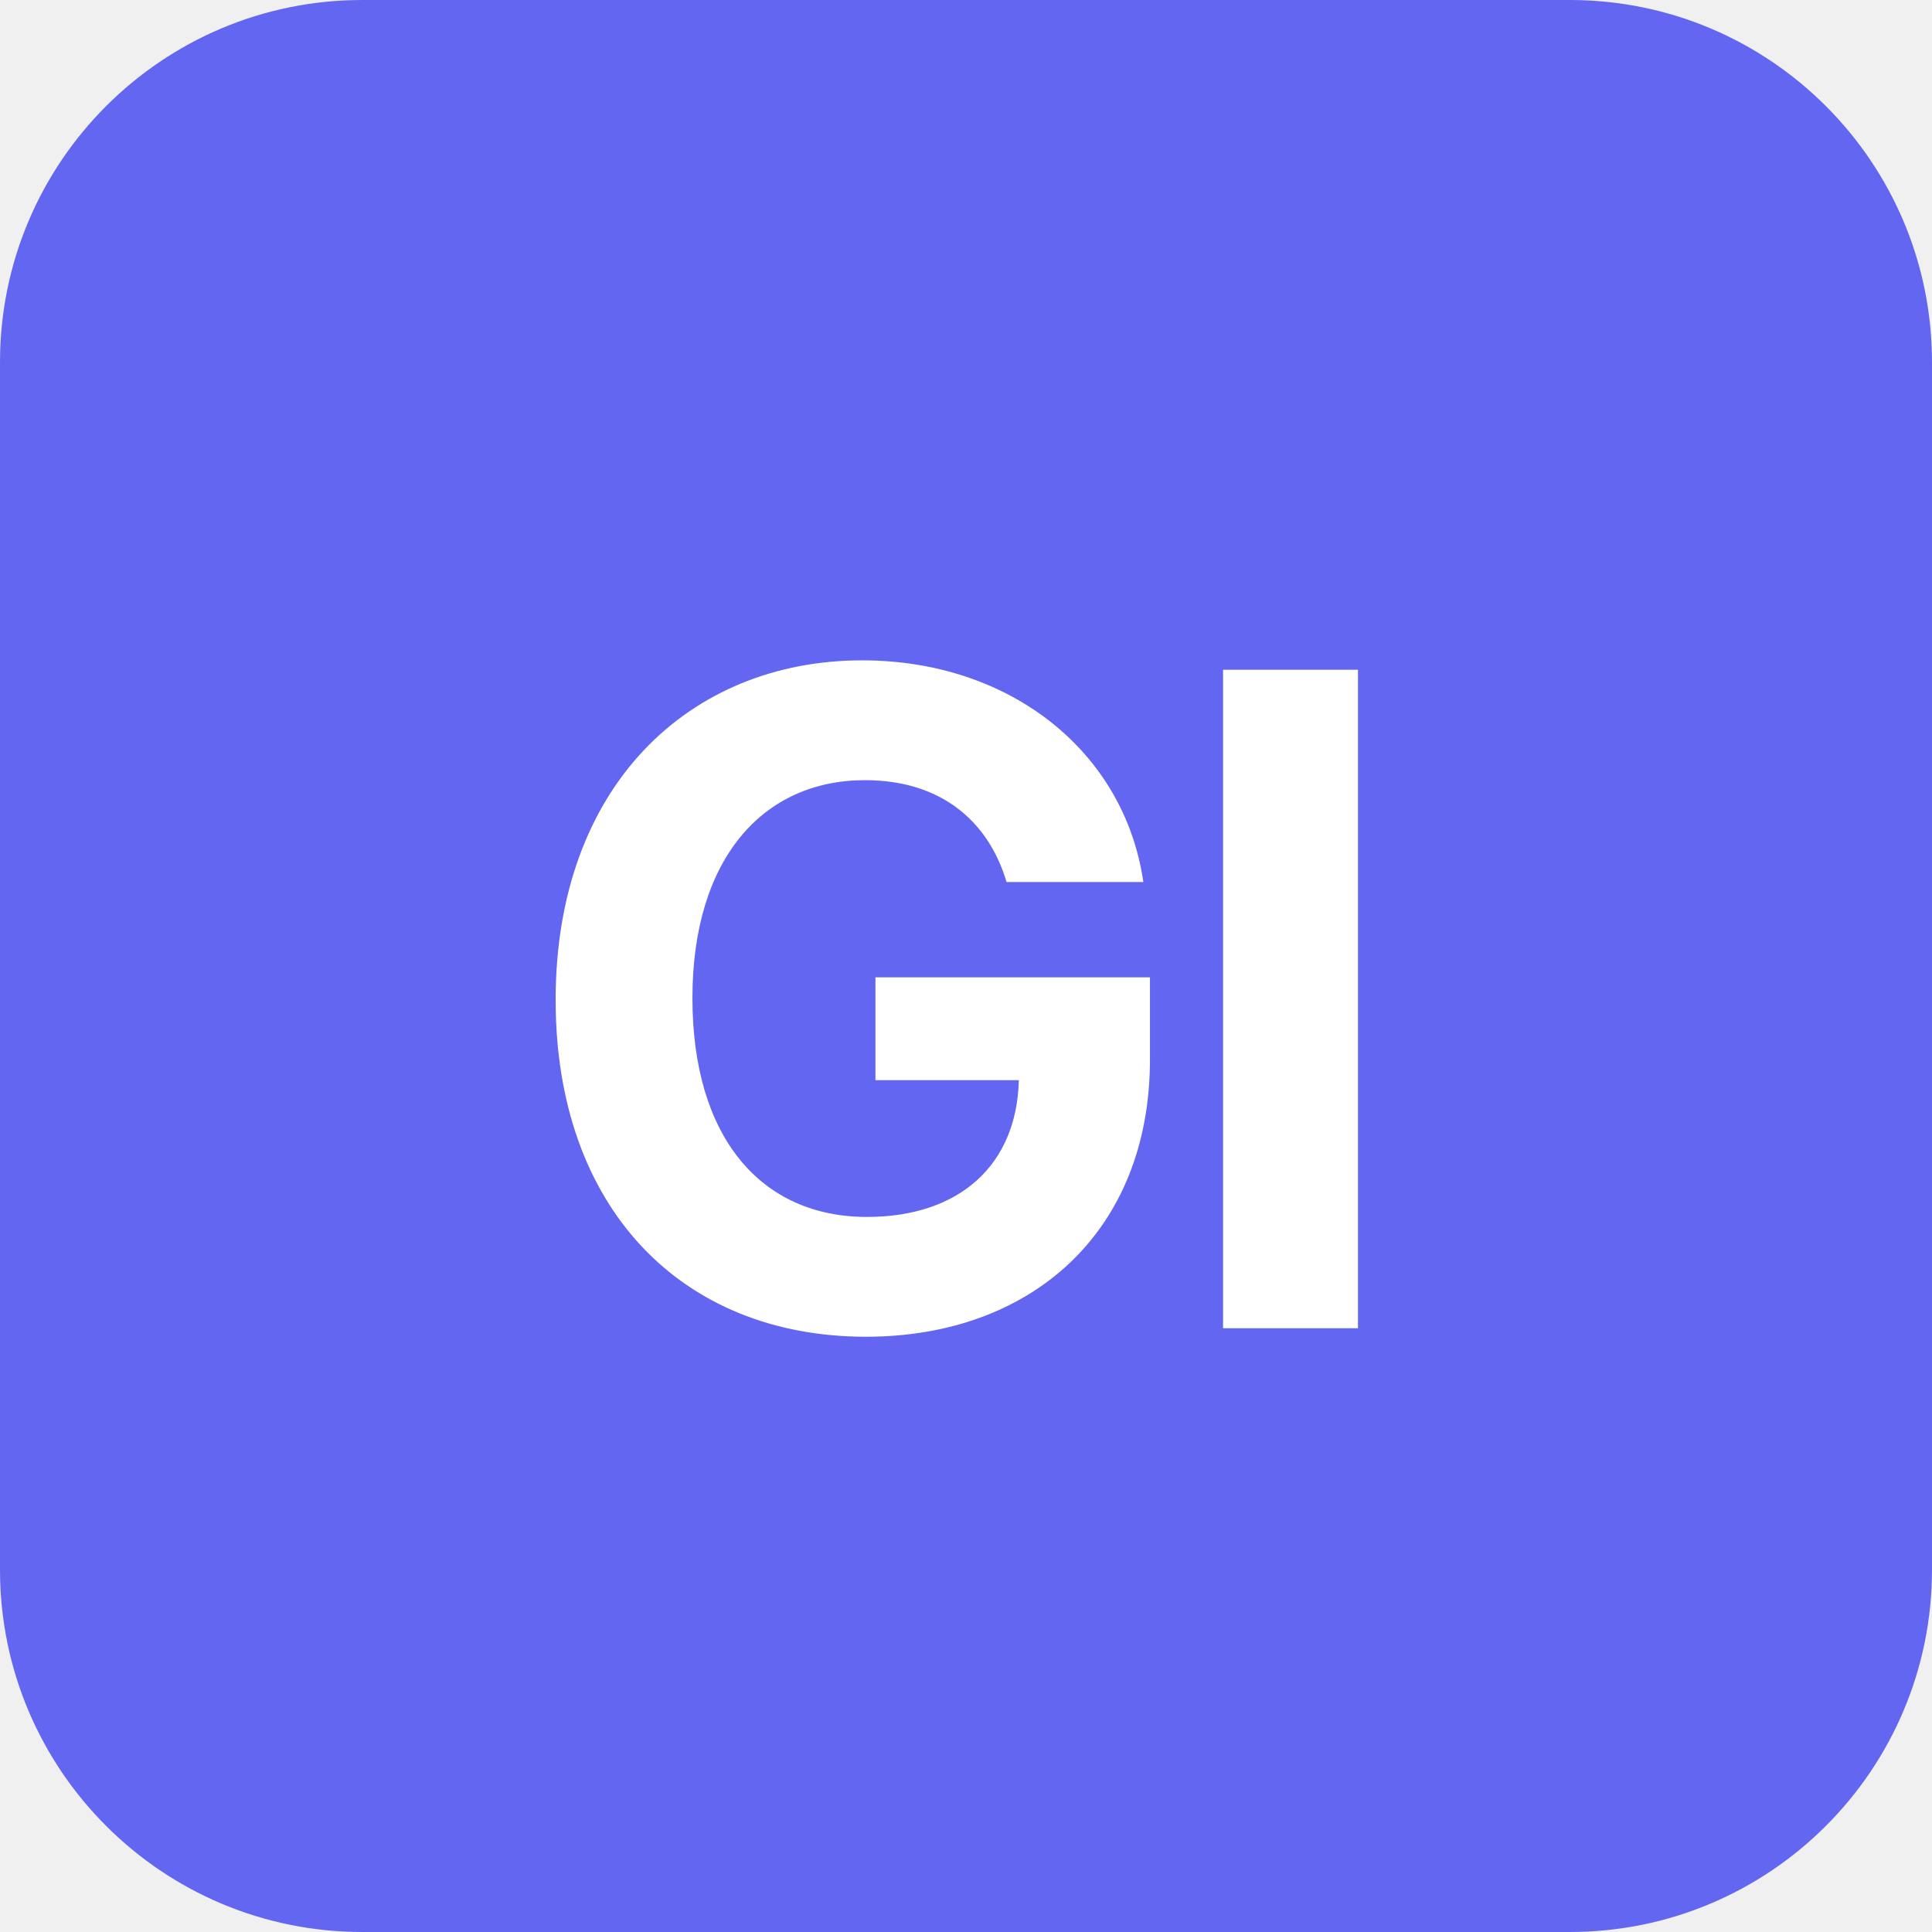
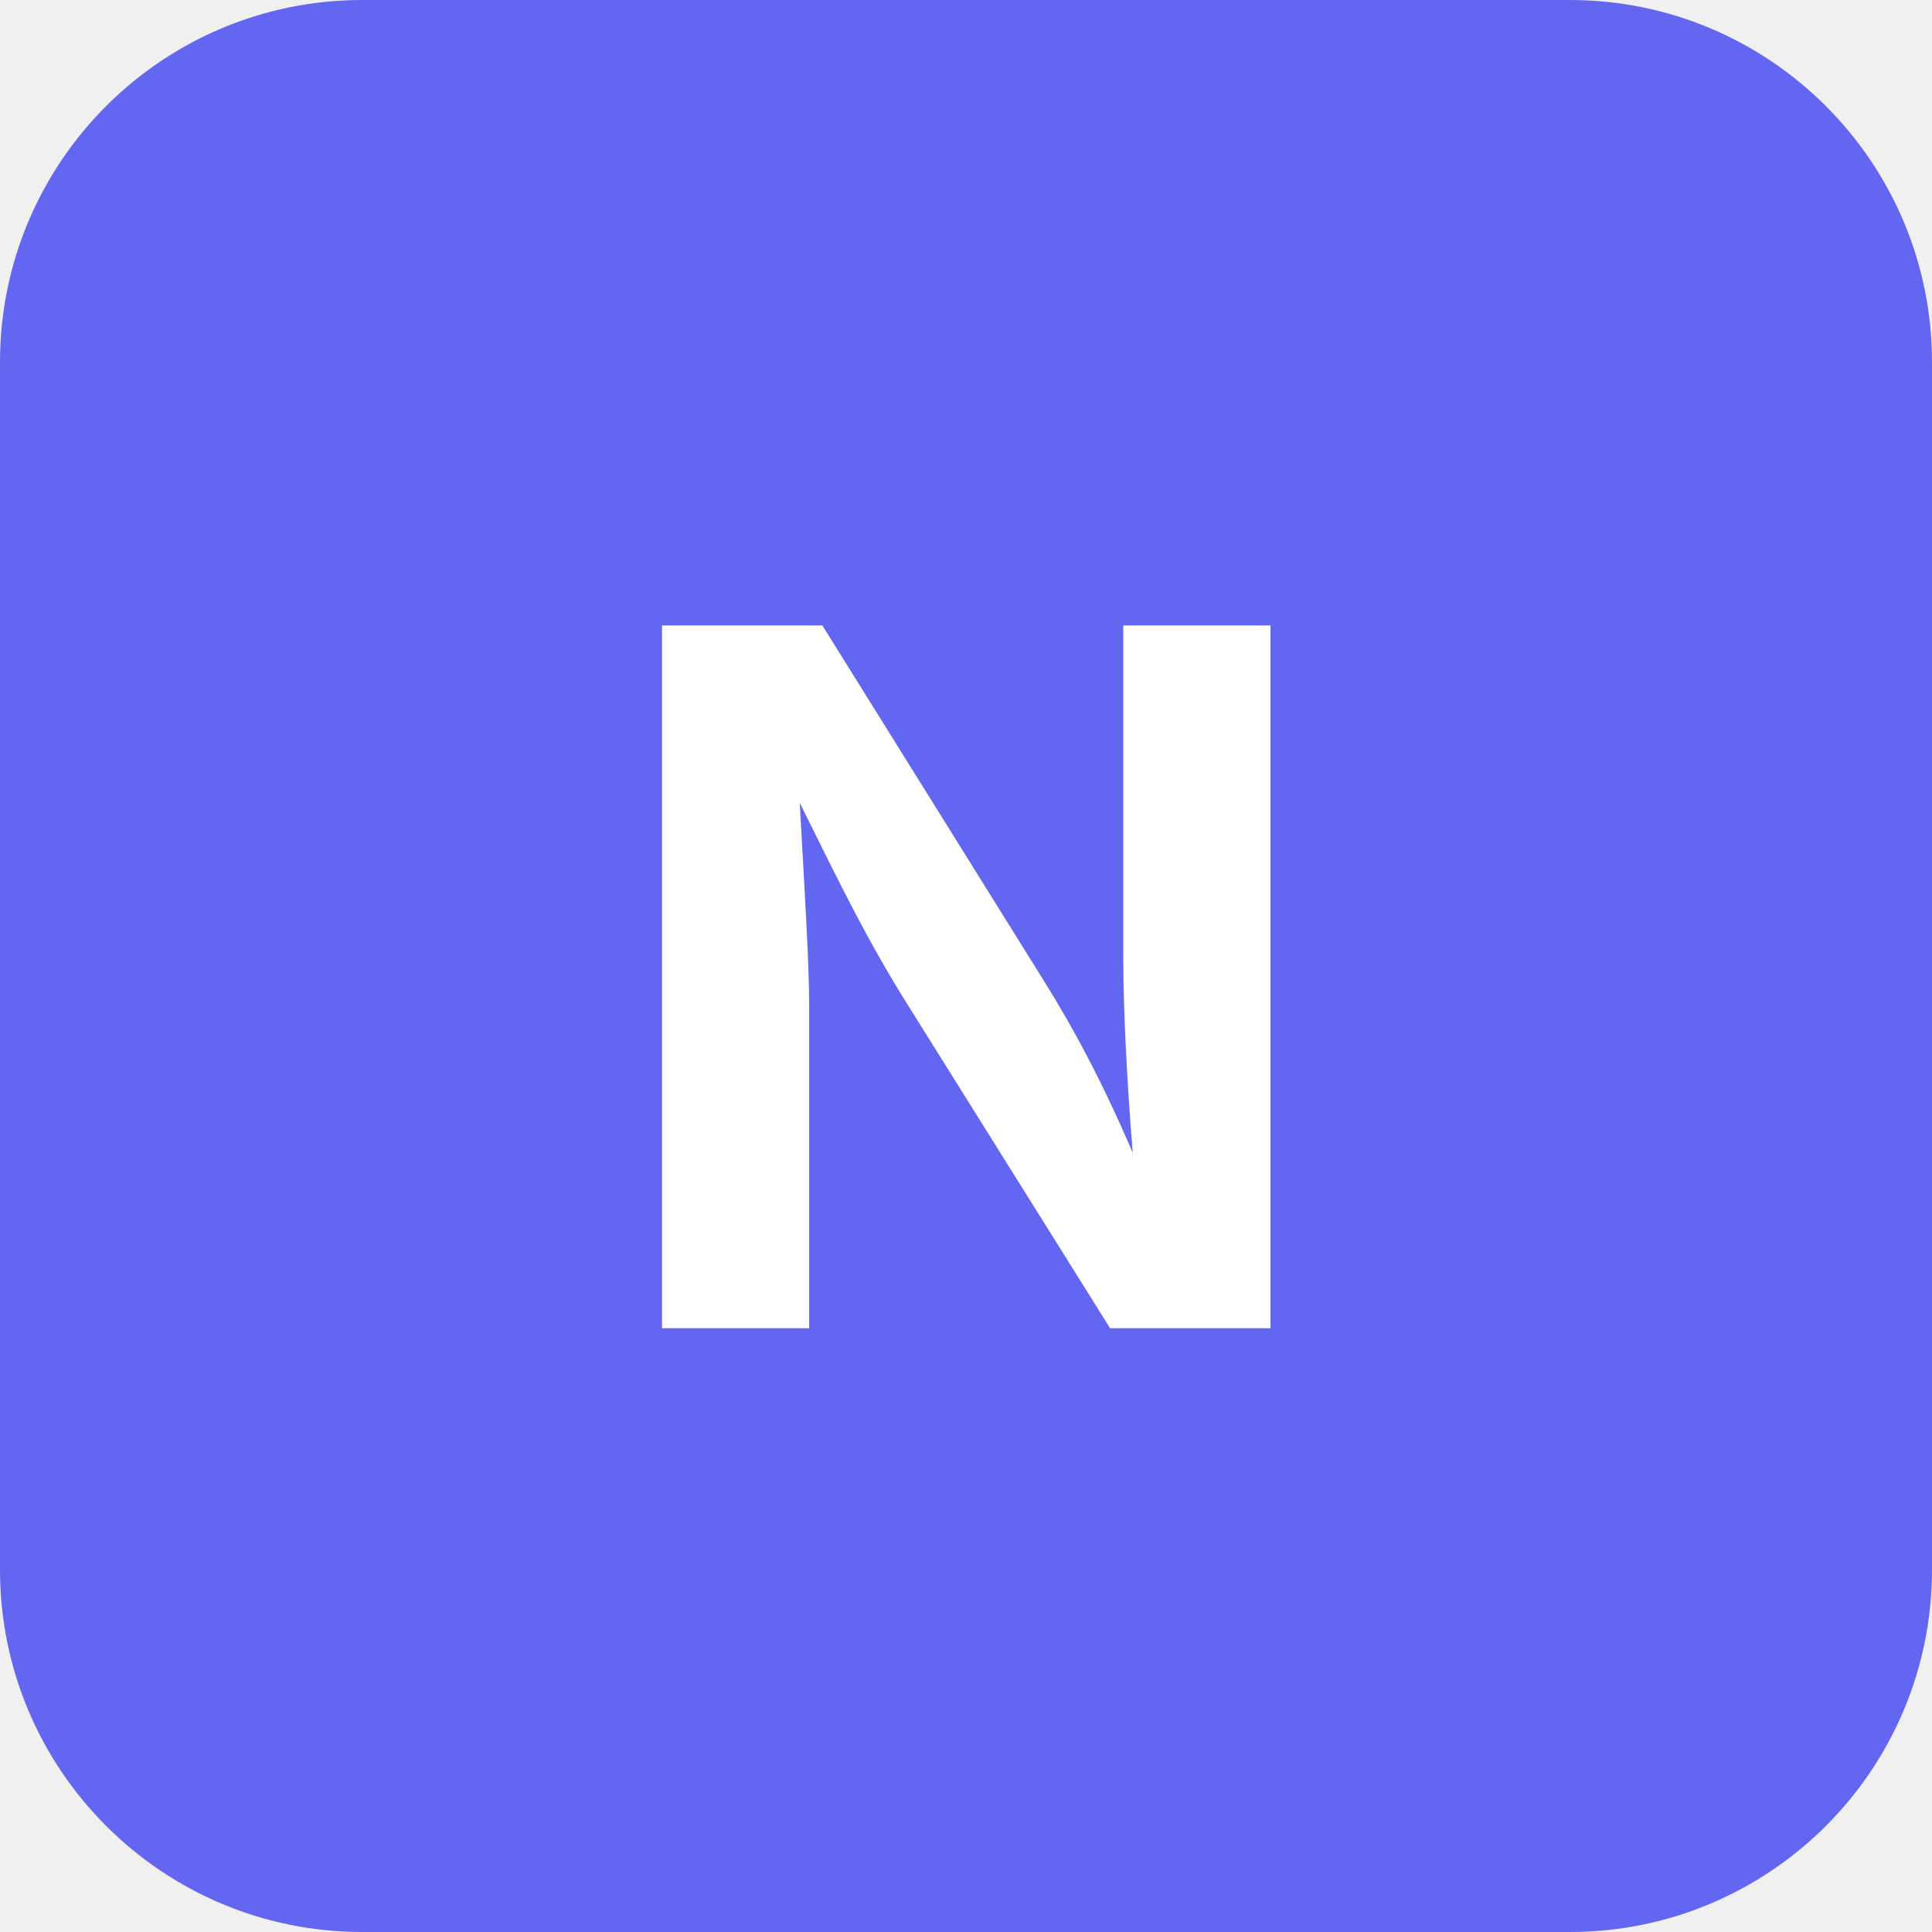
<svg xmlns="http://www.w3.org/2000/svg" viewBox="0 0 32 32" width="32" height="32">
  <rect width="32" height="32" rx="6" fill="#6366f1" />
-   <text x="16" y="22" text-anchor="middle" font-family="system-ui, -apple-system, sans-serif" font-weight="700" font-size="15" fill="#ffffff" letter-spacing="-0.5">GI</text>
+   <text x="16" y="22" text-anchor="middle" font-family="system-ui, -apple-system, sans-serif" font-weight="700" font-size="16" fill="#ffffff" letter-spacing="-0.5">N</text>
</svg>
